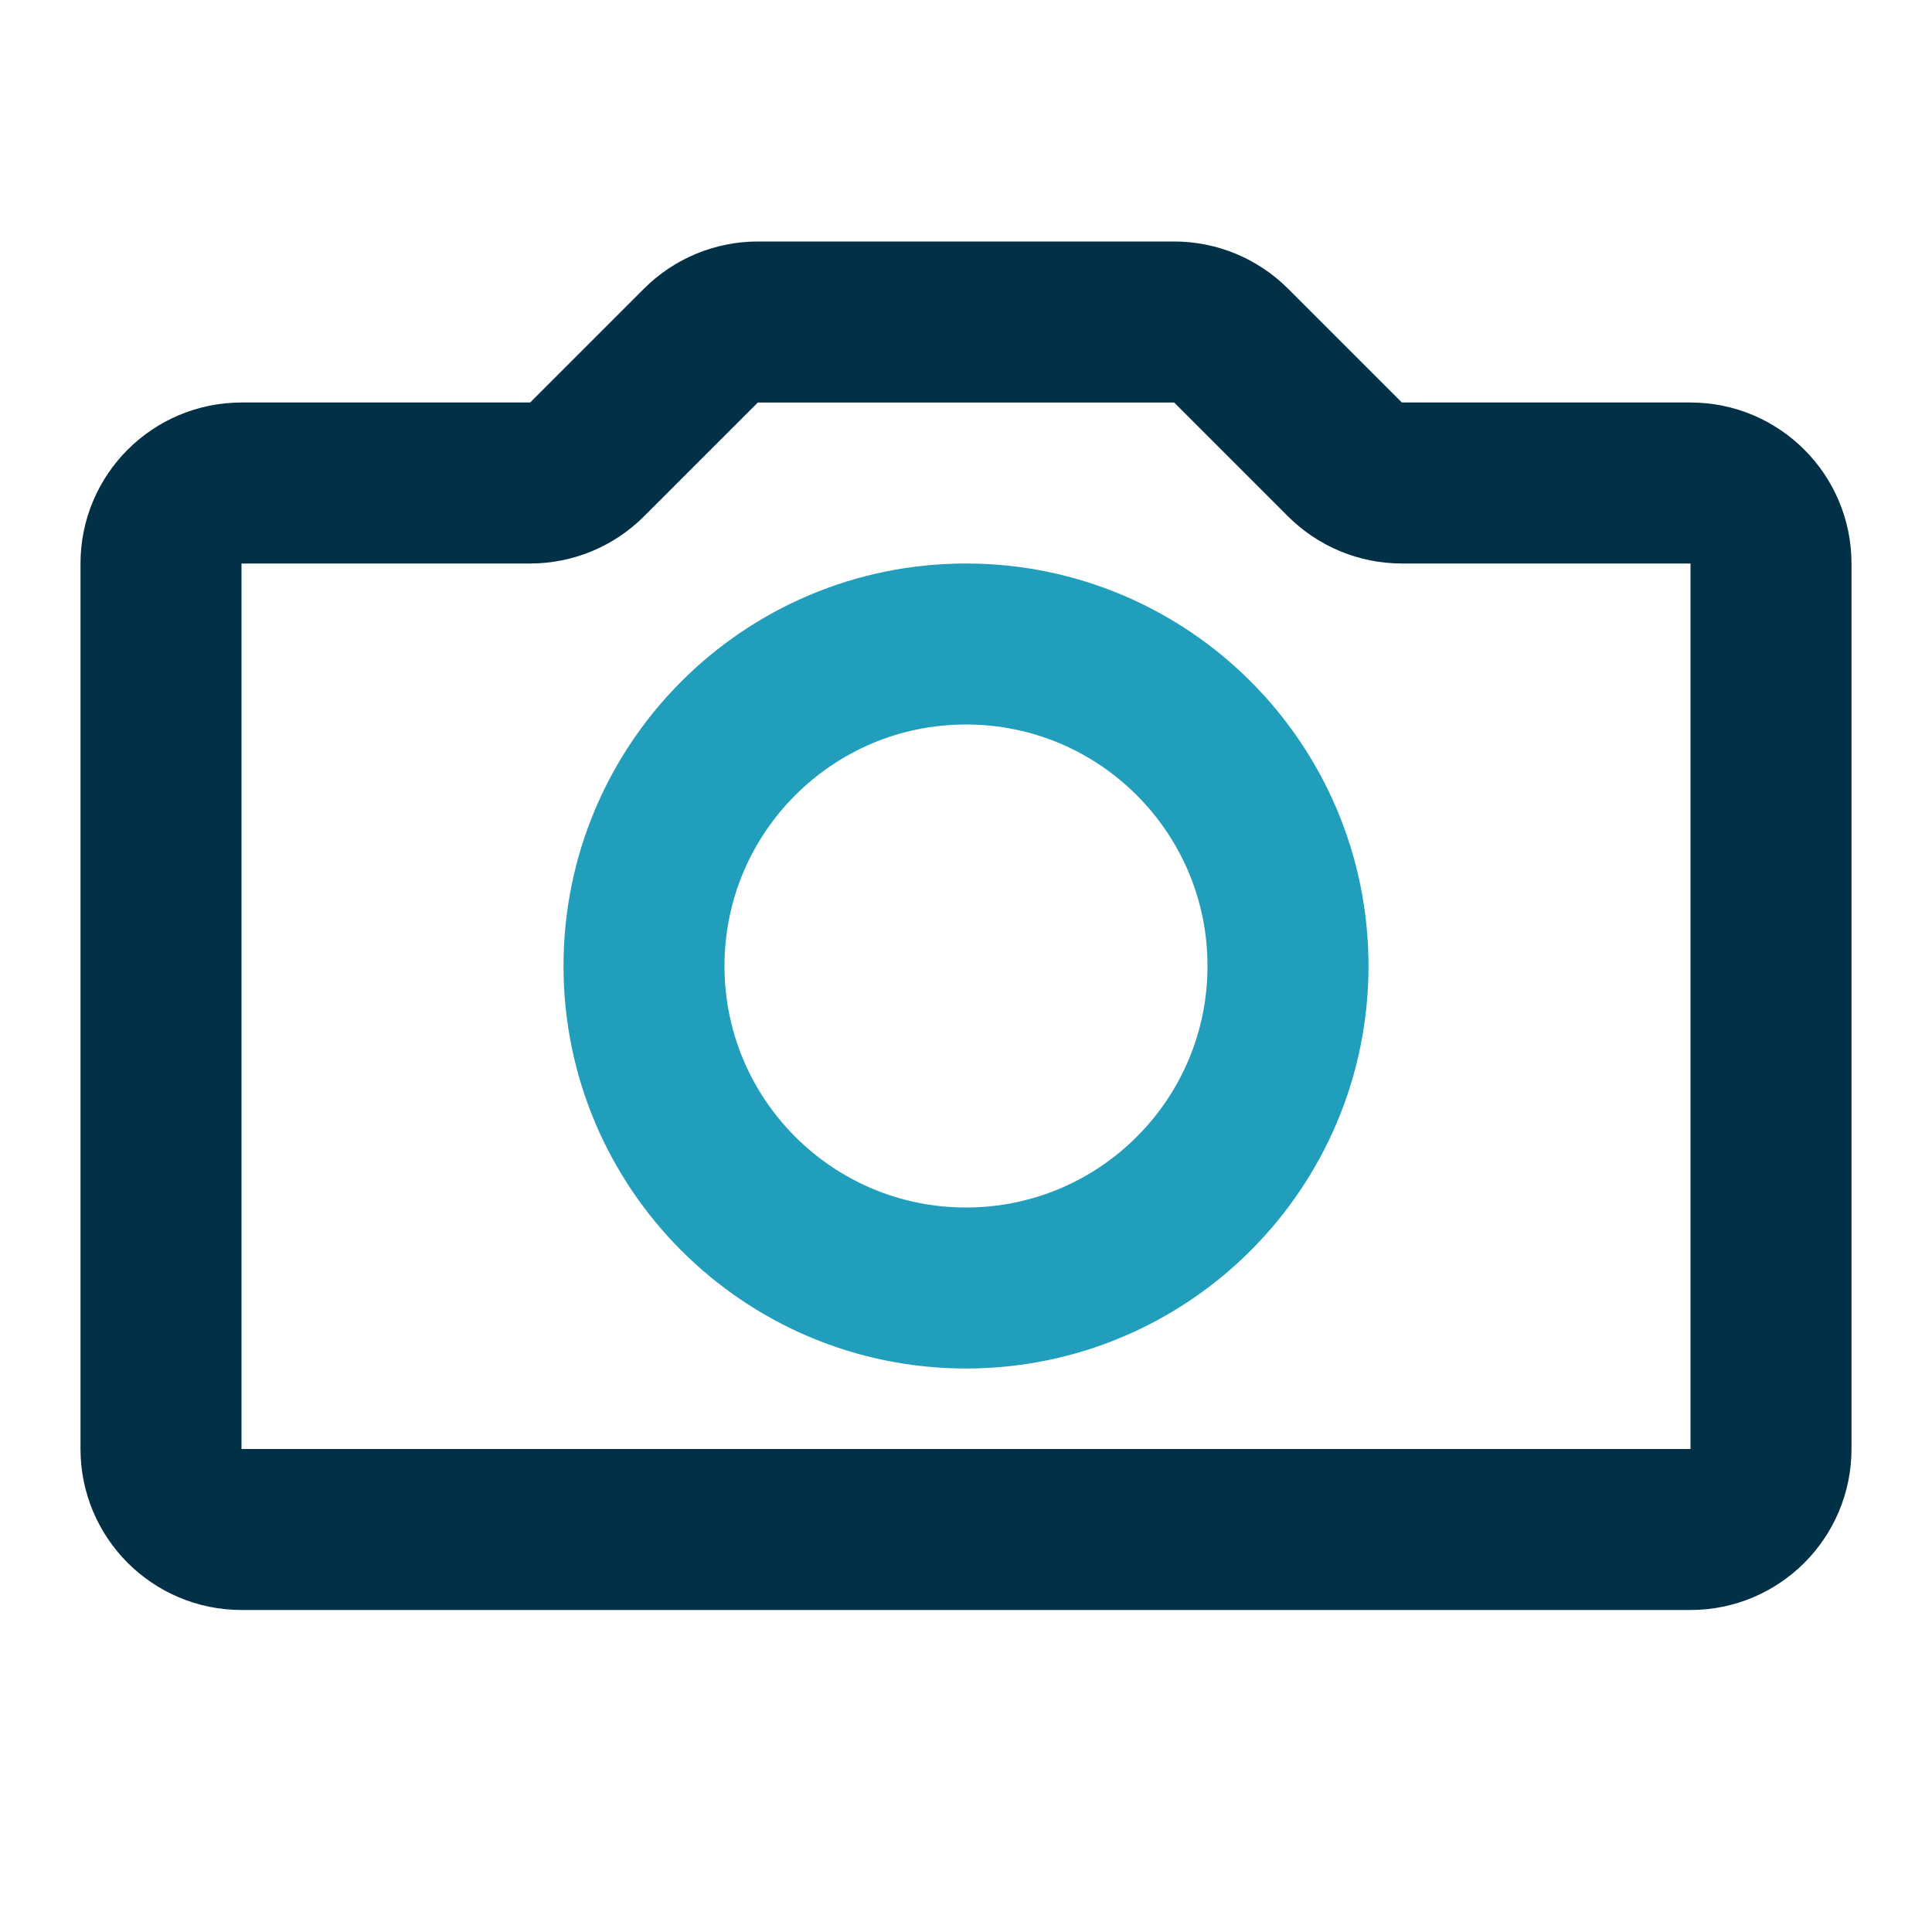
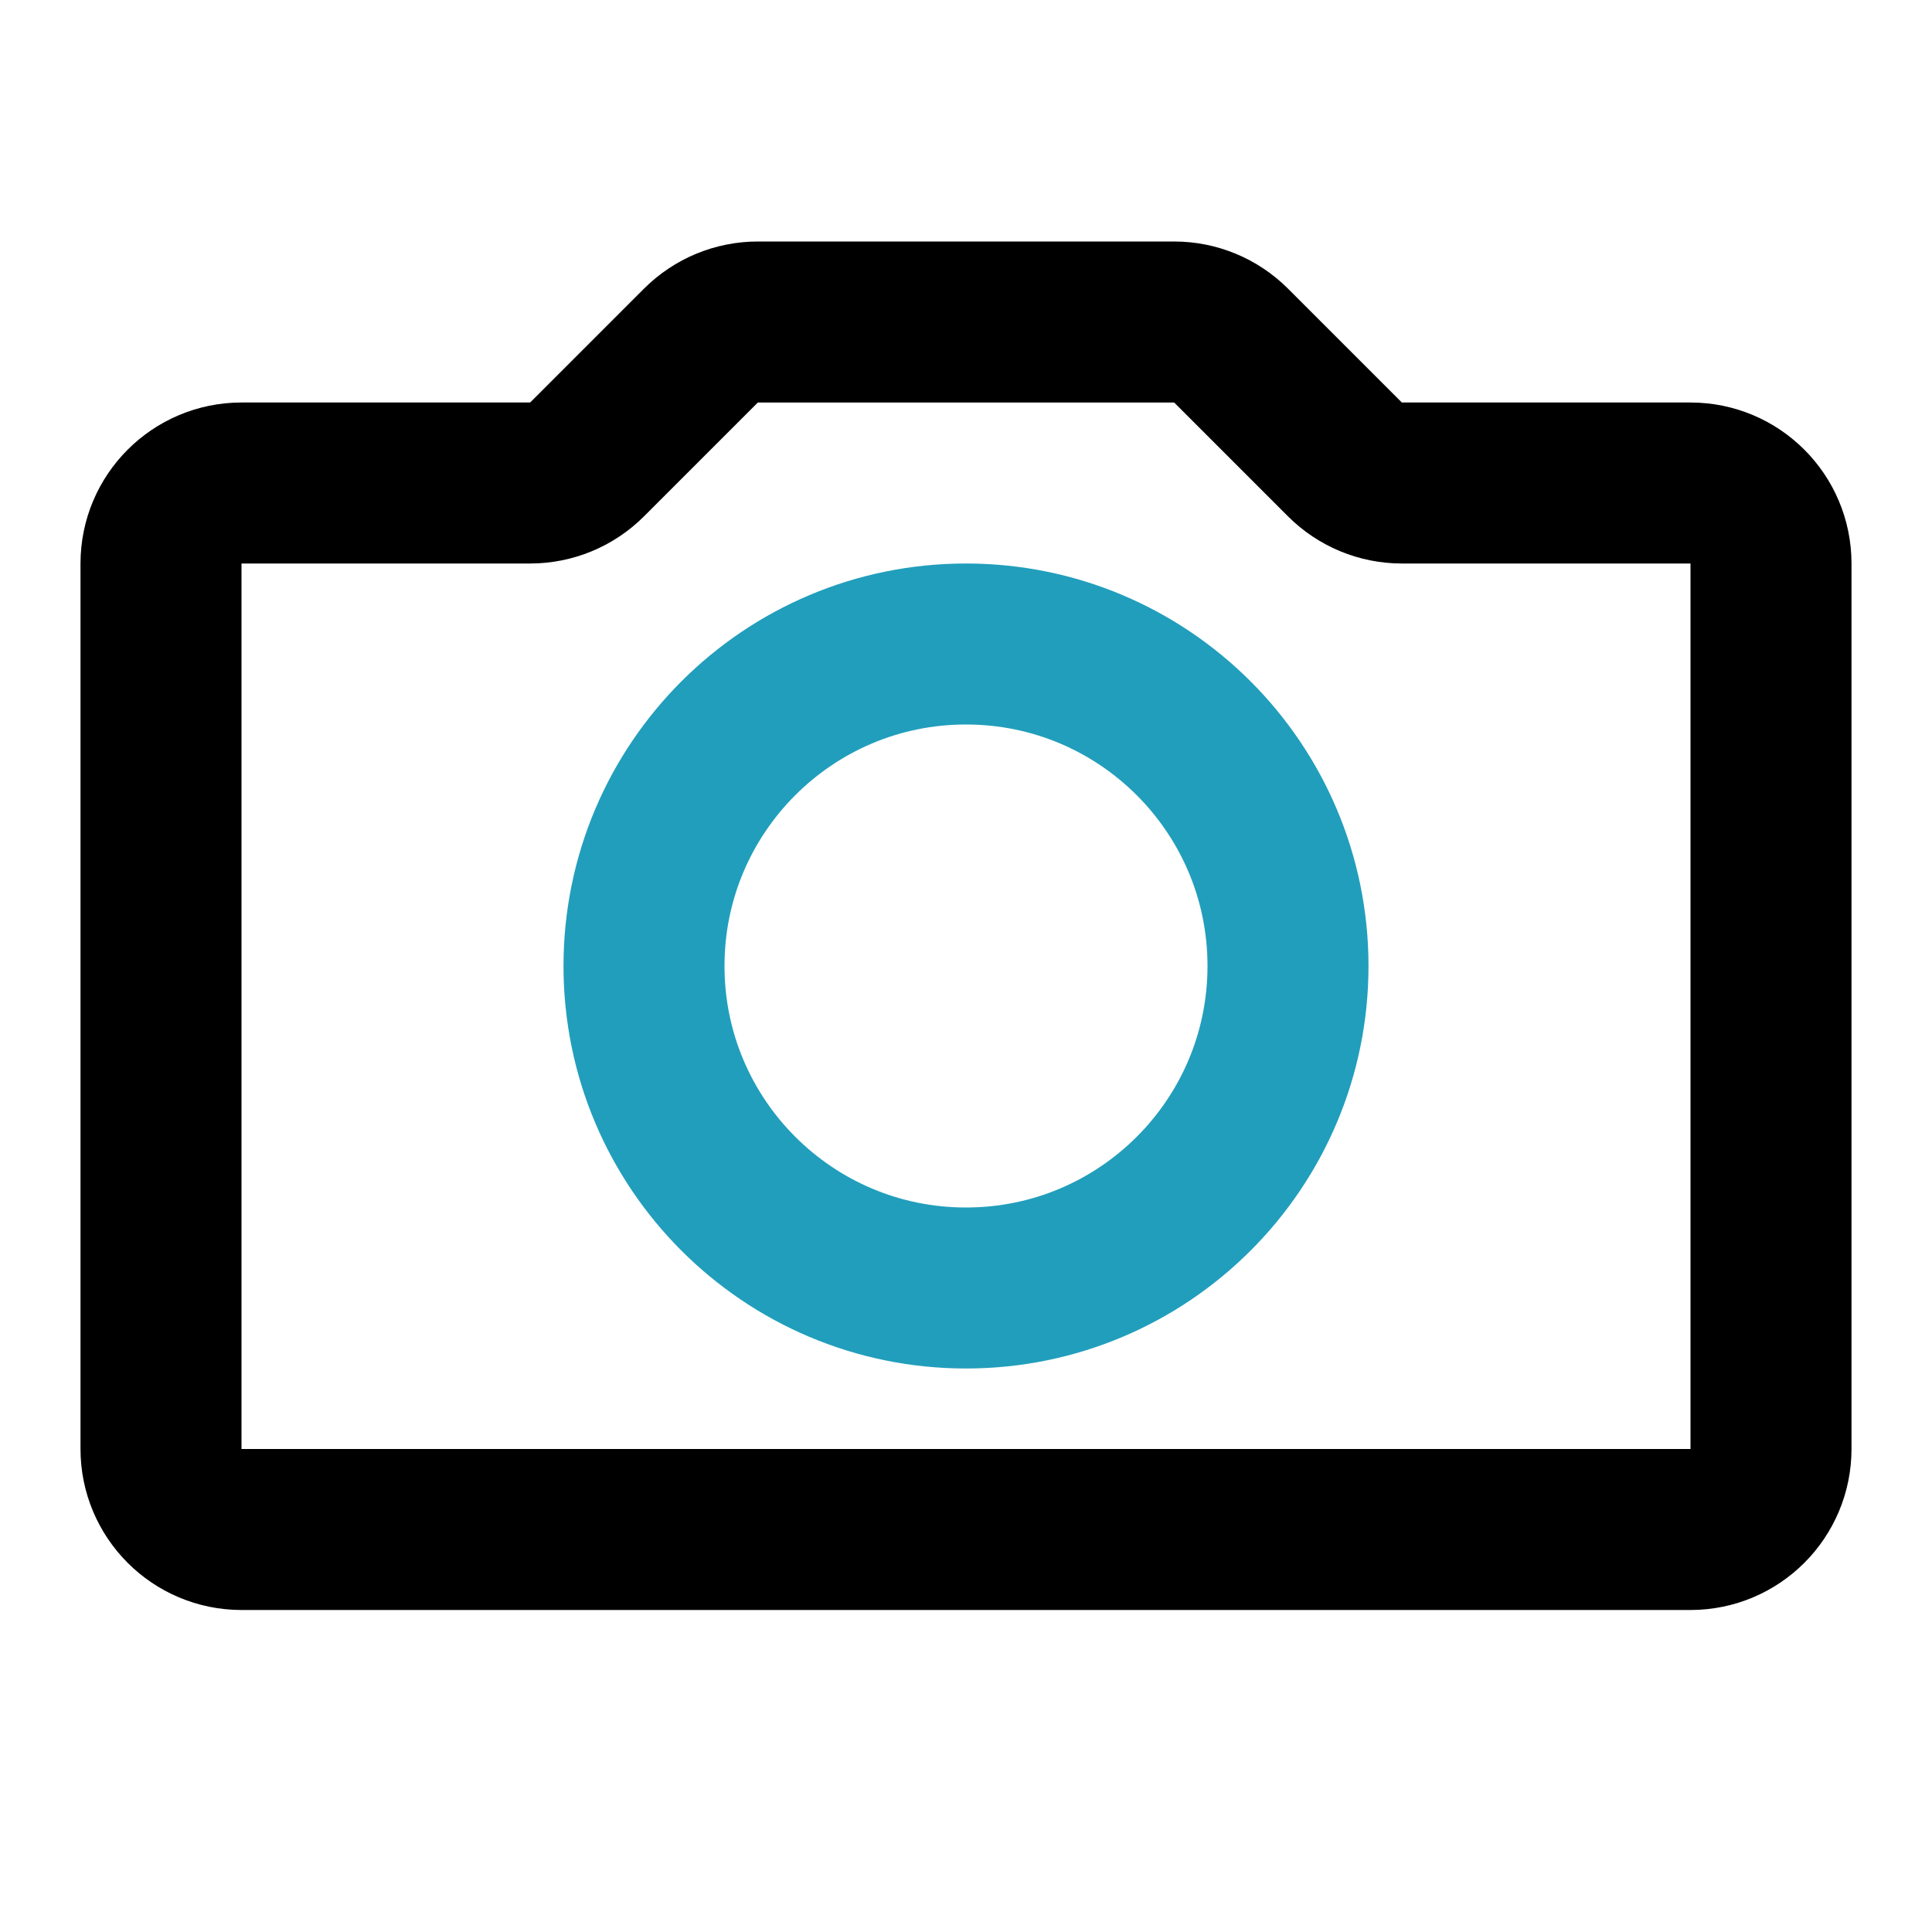
<svg xmlns="http://www.w3.org/2000/svg" width="24" height="24" viewBox="0 0 24 24" fill="none">
-   <path d="M2 7C2 6.448 2.448 6 3 6H6.586C6.851 6 7.105 5.895 7.293 5.707L8.707 4.293C8.895 4.105 9.149 4 9.414 4H14.586C14.851 4 15.105 4.105 15.293 4.293L16.707 5.707C16.895 5.895 17.149 6 17.414 6H21C21.552 6 22 6.448 22 7V18C22 18.552 21.552 19 21 19H3C2.448 19 2 18.552 2 18V7Z" stroke="#023047" stroke-width="2" />
+   <path d="M2 7C2 6.448 2.448 6 3 6H6.586C6.851 6 7.105 5.895 7.293 5.707L8.707 4.293C8.895 4.105 9.149 4 9.414 4H14.586C14.851 4 15.105 4.105 15.293 4.293L16.707 5.707C16.895 5.895 17.149 6 17.414 6H21C21.552 6 22 6.448 22 7V18C22 18.552 21.552 19 21 19H3C2.448 19 2 18.552 2 18V7Z" stroke="currentcolor" stroke-width="2" />
  <circle cx="12" cy="12" r="4" stroke="#219EBC" stroke-width="2" />
</svg>
